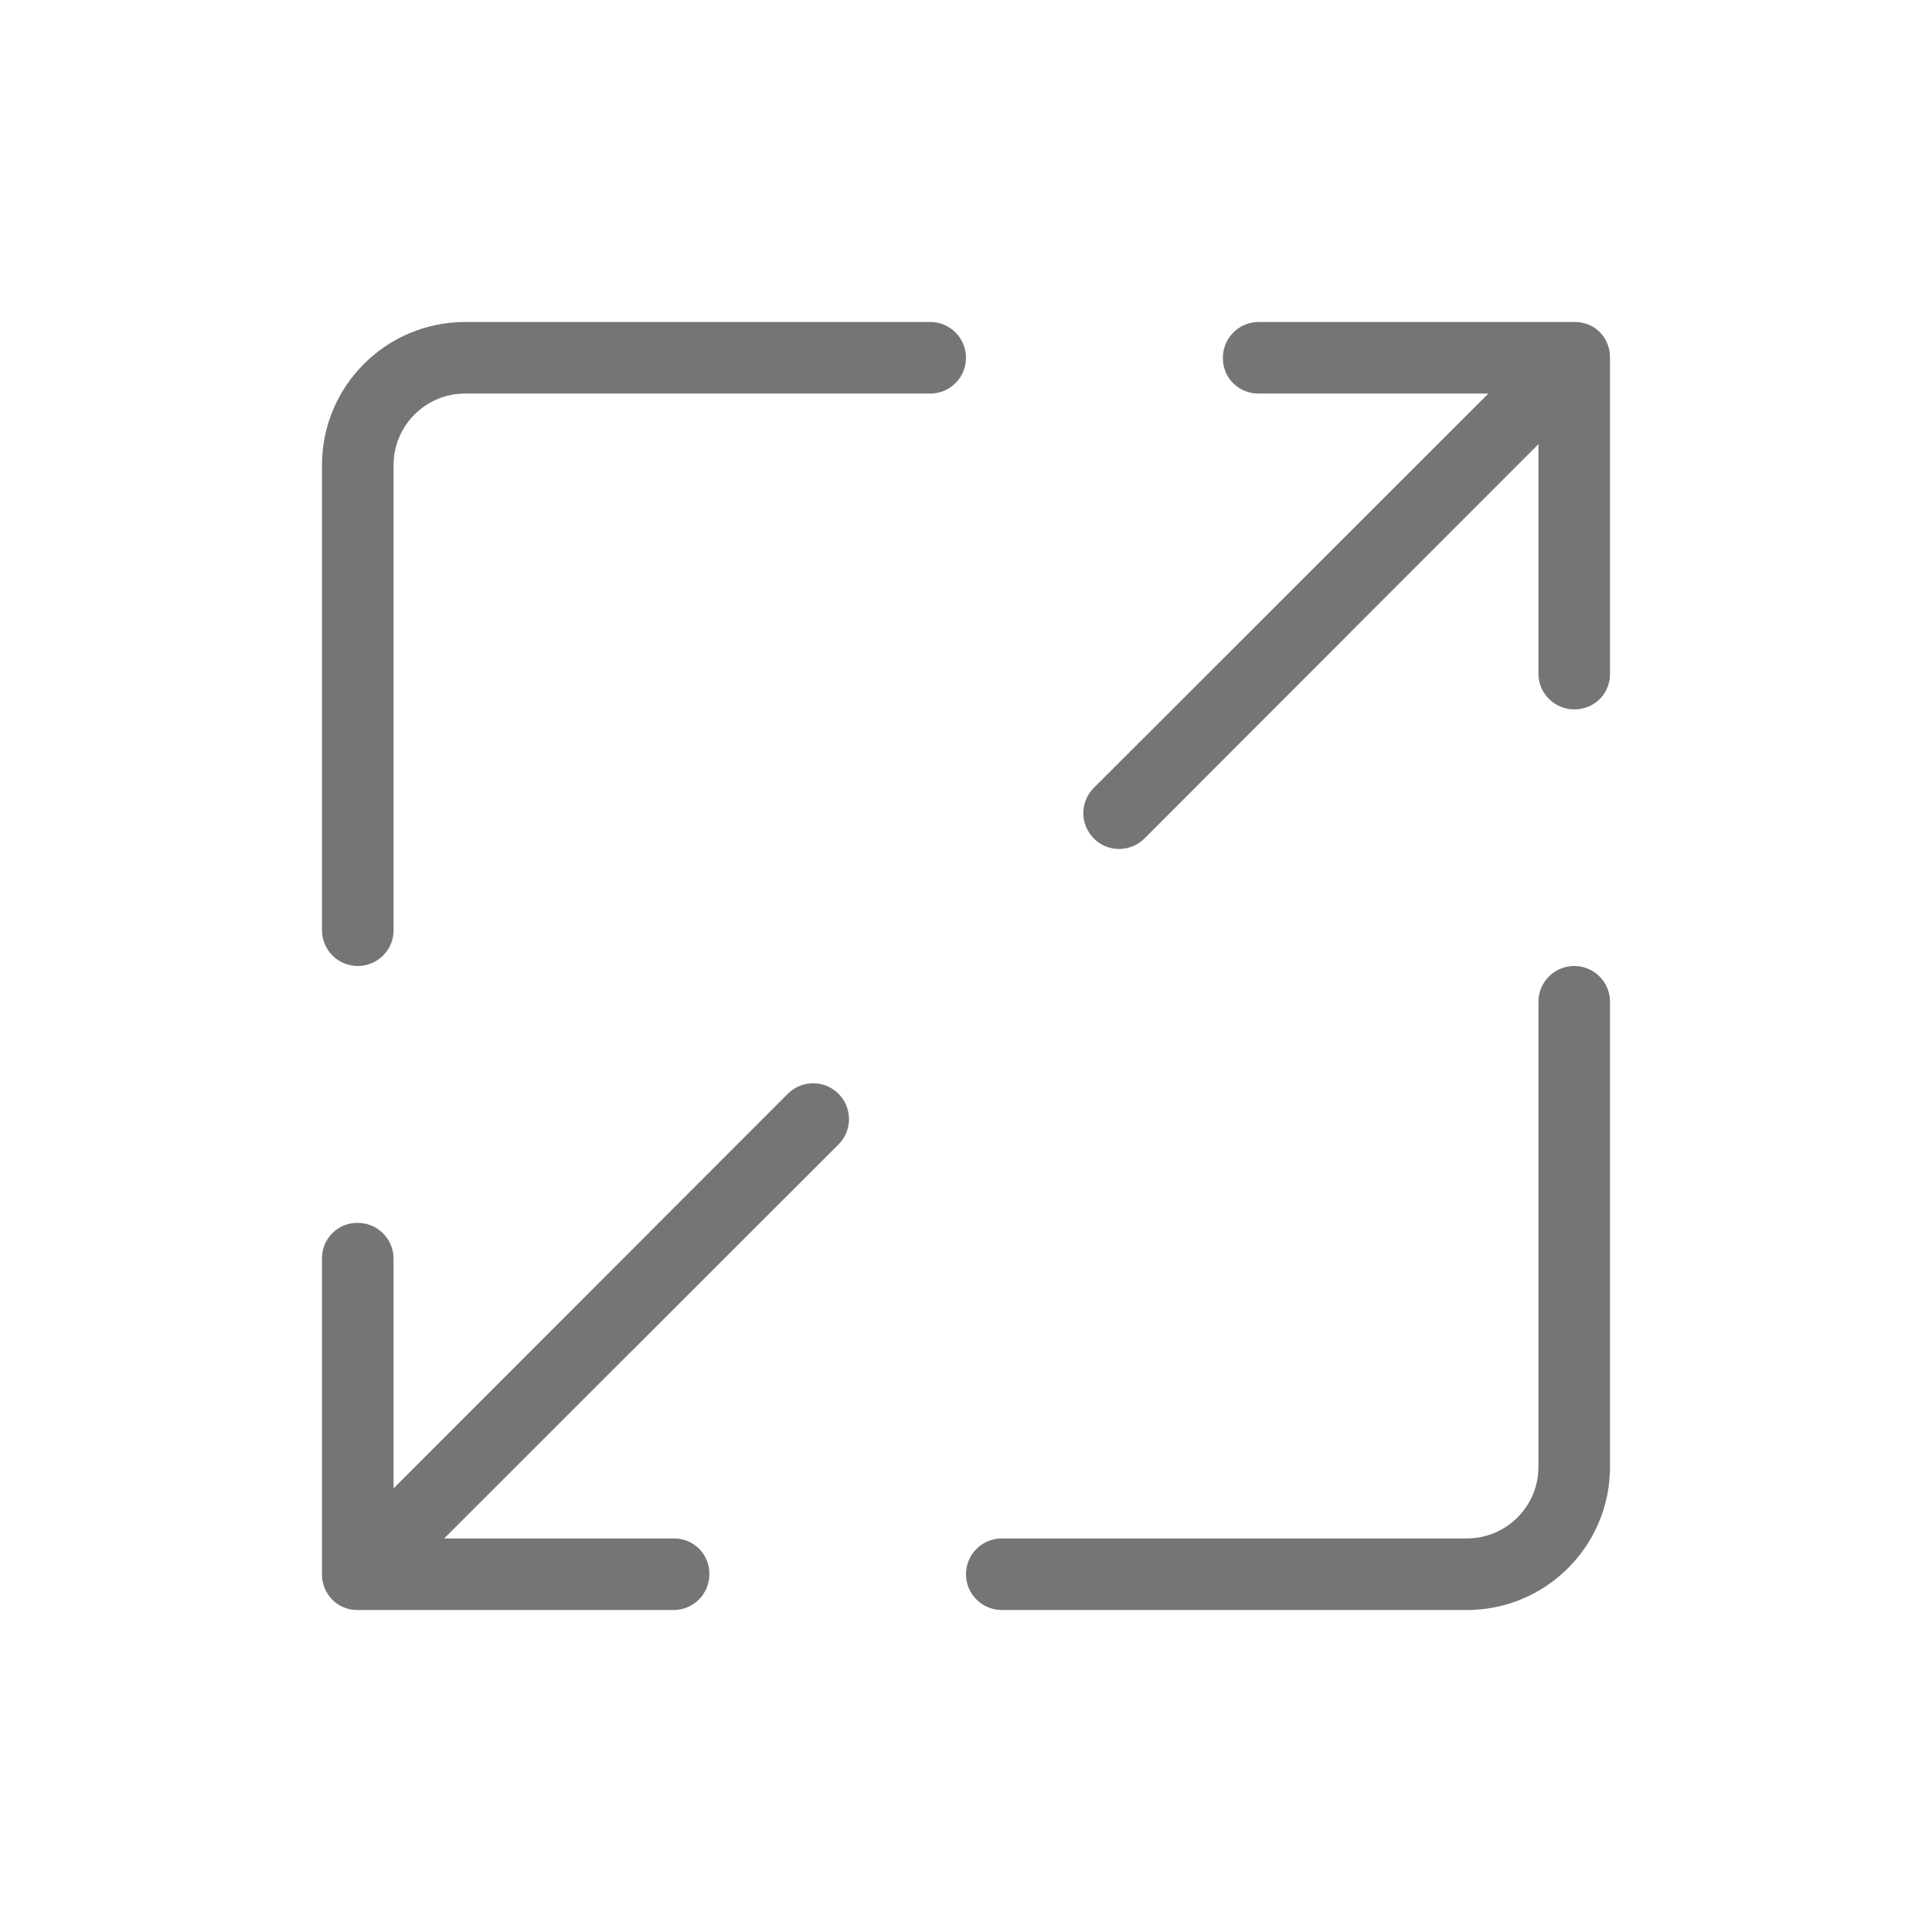
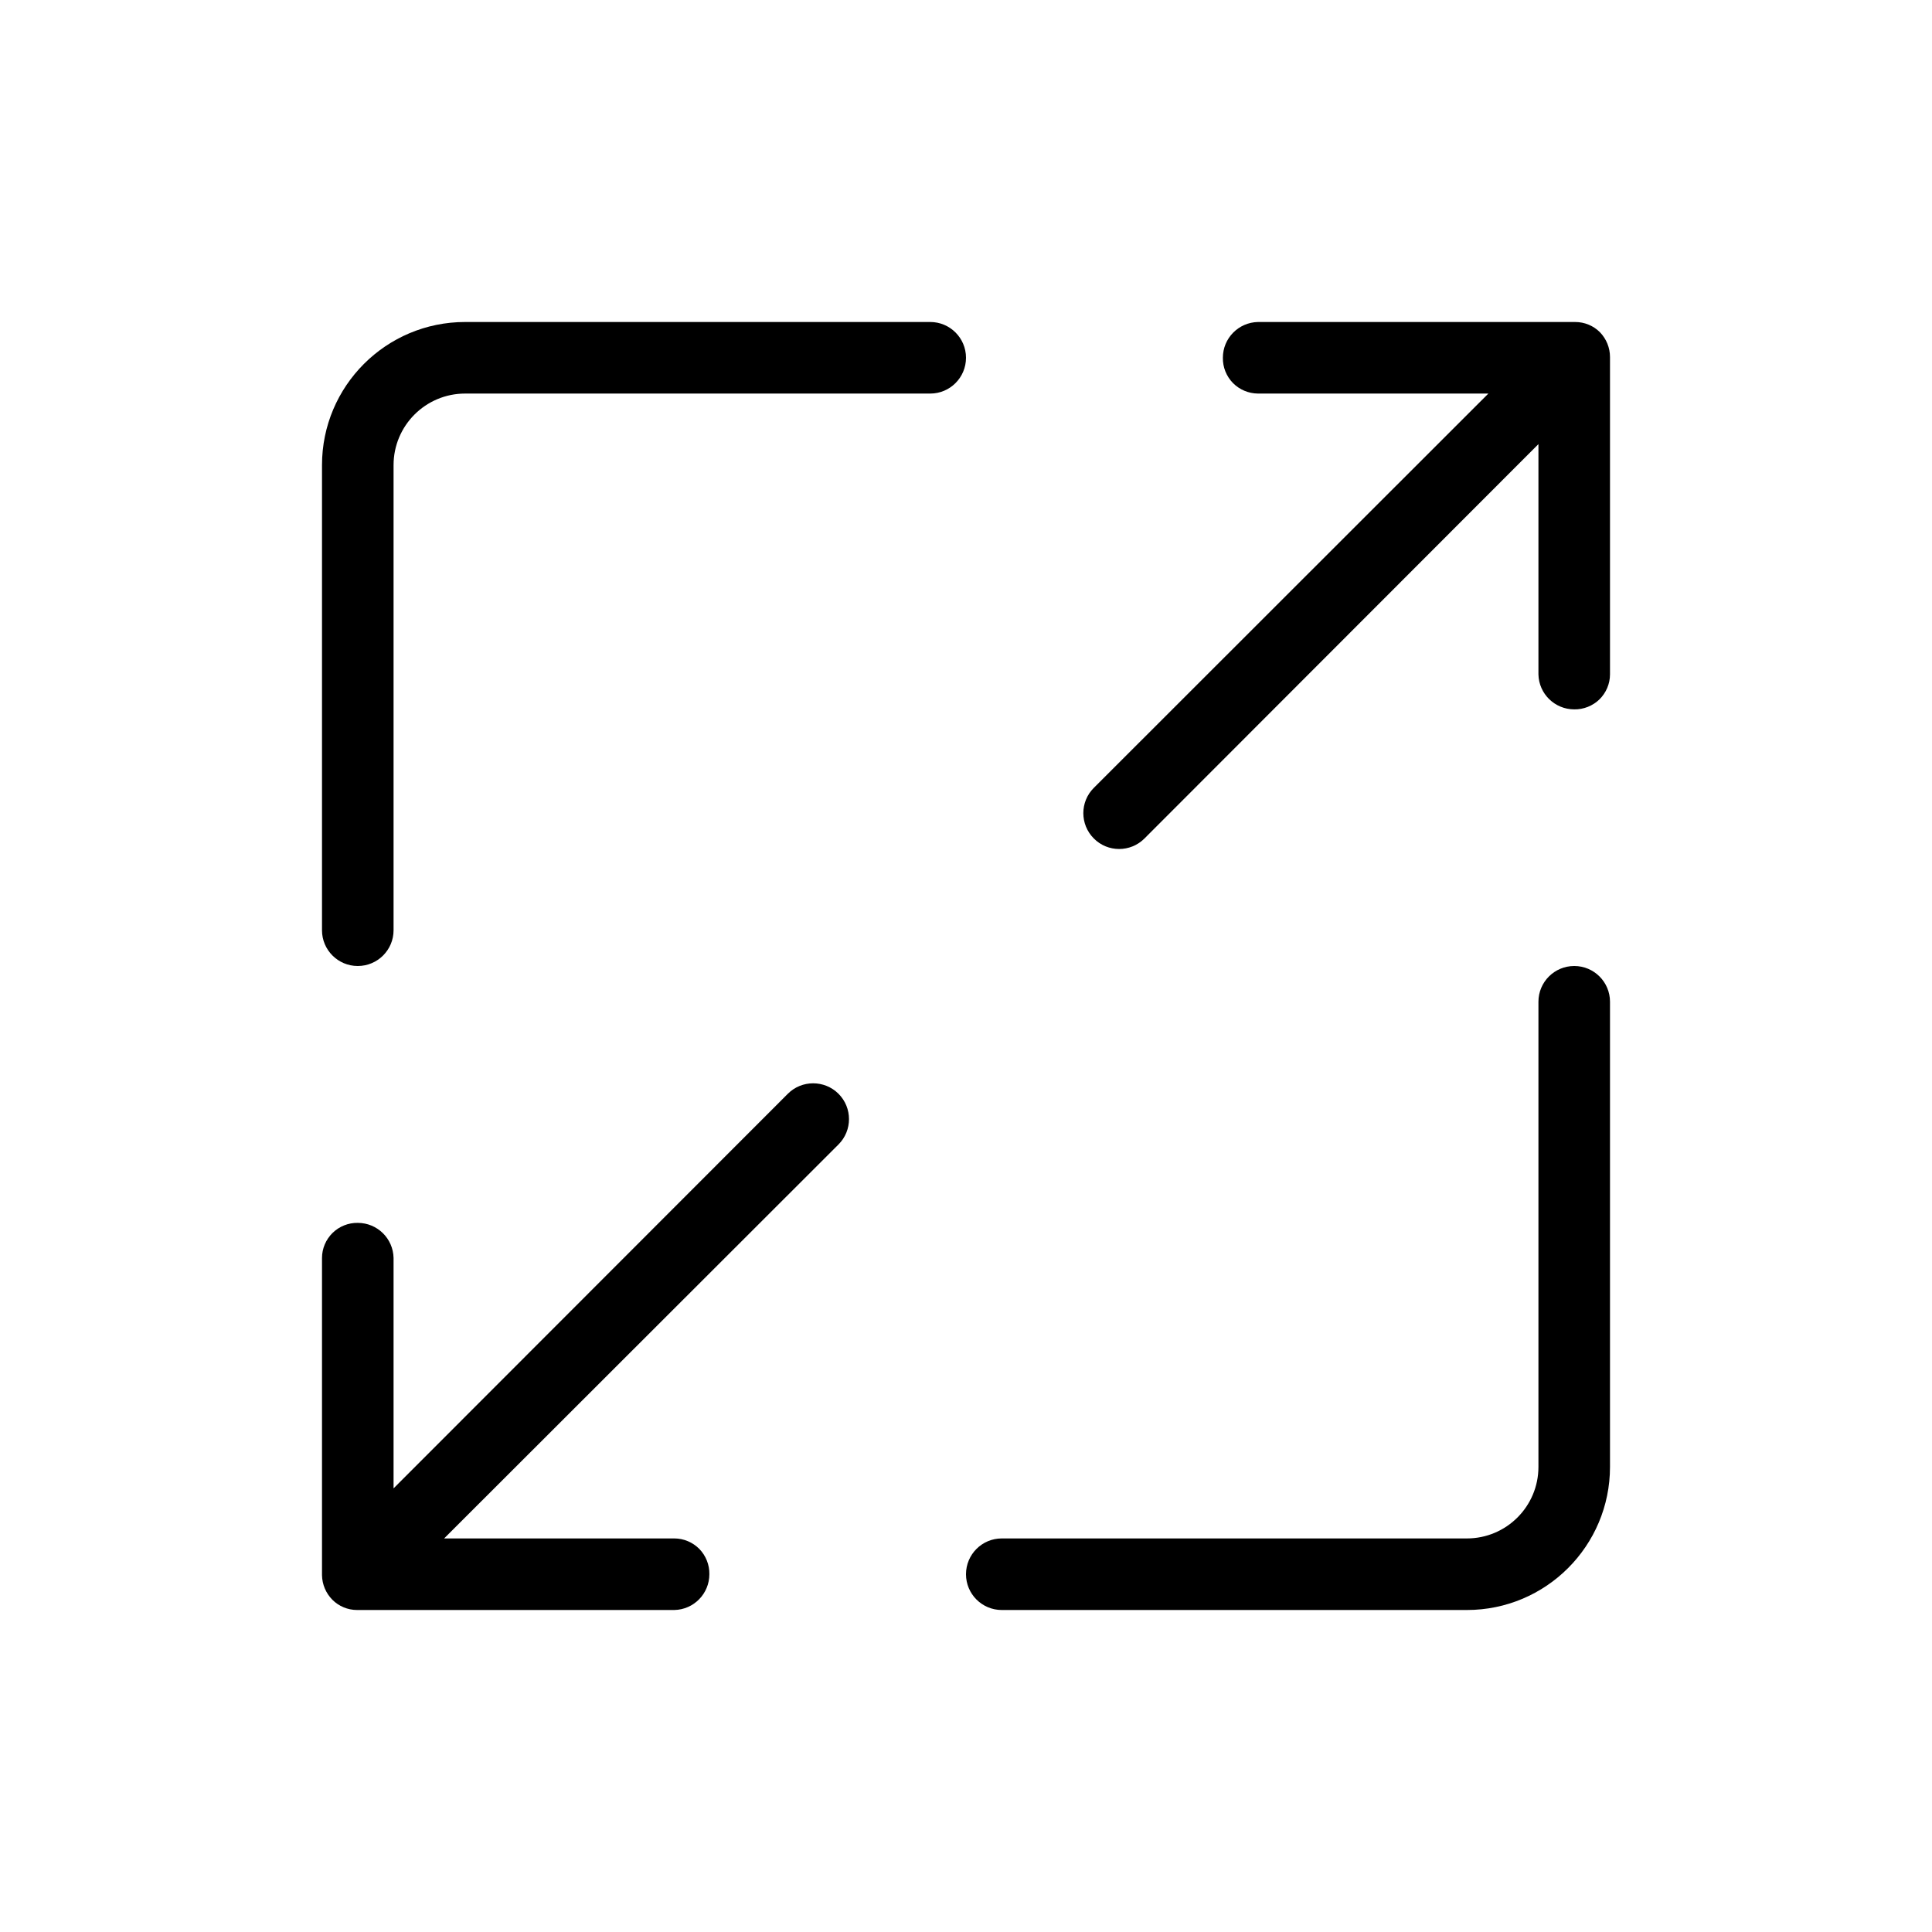
- <svg xmlns="http://www.w3.org/2000/svg" width="24" height="24" viewBox="0 0 24 24" fill="none">
-   <path fill-rule="evenodd" clip-rule="evenodd" d="M20 12.444V18.222C20 19.204 19.204 20 18.222 20H12.444C12.199 20 12 19.801 12 19.556C12 19.31 12.199 19.111 12.444 19.111H18.222C18.713 19.111 19.111 18.713 19.111 18.222V12.444C19.111 12.199 19.31 12 19.556 12C19.801 12 20 12.199 20 12.444Z" fill="#757575" />
-   <path fill-rule="evenodd" clip-rule="evenodd" d="M14.217 10.416C14.043 10.59 13.761 10.59 13.588 10.416C13.414 10.242 13.414 9.96 13.588 9.787L18.489 4.889H15.627C15.51 4.888 15.398 4.841 15.316 4.758C15.234 4.674 15.189 4.561 15.191 4.444C15.191 4.202 15.385 4.005 15.627 4H19.567C19.683 4 19.793 4.045 19.875 4.127C19.955 4.21 20 4.32 20 4.436V8.377C20 8.494 19.952 8.606 19.869 8.688C19.785 8.769 19.672 8.814 19.556 8.812C19.314 8.812 19.116 8.619 19.111 8.377V5.517L14.217 10.416Z" fill="#757575" />
-   <path fill-rule="evenodd" clip-rule="evenodd" d="M9.787 13.587C9.96 13.414 10.242 13.414 10.416 13.587C10.59 13.761 10.59 14.043 10.416 14.217L5.517 19.111H8.377C8.494 19.111 8.606 19.159 8.688 19.242C8.769 19.326 8.814 19.439 8.812 19.555C8.812 19.797 8.619 19.995 8.377 20H4.436C4.32 20 4.21 19.954 4.129 19.873C4.048 19.791 4.002 19.682 4 19.567V15.627C4 15.51 4.048 15.398 4.131 15.316C4.215 15.234 4.328 15.189 4.444 15.191C4.686 15.191 4.884 15.384 4.889 15.627V18.489L9.787 13.587Z" fill="#757575" />
-   <path fill-rule="evenodd" clip-rule="evenodd" d="M4 11.556V5.778C4 4.796 4.796 4 5.778 4H11.556C11.801 4 12 4.199 12 4.444C12 4.69 11.801 4.889 11.556 4.889H5.778C5.287 4.889 4.889 5.287 4.889 5.778V11.556C4.889 11.801 4.69 12 4.444 12C4.199 12 4 11.801 4 11.556Z" fill="#757575" />
+ <svg xmlns="http://www.w3.org/2000/svg" width="24" height="24" viewBox="0 0 24 24">
+   <path d="M20 12.444V18.222C20 19.204 19.204 20 18.222 20H12.444C12.199 20 12 19.801 12 19.556C12 19.31 12.199 19.111 12.444 19.111H18.222C18.713 19.111 19.111 18.713 19.111 18.222V12.444C19.111 12.199 19.31 12 19.556 12C19.801 12 20 12.199 20 12.444 Z" />
+   <path d="M14.217 10.416C14.043 10.59 13.761 10.59 13.588 10.416C13.414 10.242 13.414 9.96 13.588 9.787L18.489 4.889H15.627C15.51 4.888 15.398 4.841 15.316 4.758C15.234 4.674 15.189 4.561 15.191 4.444C15.191 4.202 15.385 4.005 15.627 4H19.567C19.683 4 19.793 4.045 19.875 4.127C19.955 4.21 20 4.32 20 4.436V8.377C20 8.494 19.952 8.606 19.869 8.688C19.785 8.769 19.672 8.814 19.556 8.812C19.314 8.812 19.116 8.619 19.111 8.377V5.517L14.217 10.416 Z" />
+   <path d="M9.787 13.587C9.96 13.414 10.242 13.414 10.416 13.587C10.59 13.761 10.59 14.043 10.416 14.217L5.517 19.111H8.377C8.494 19.111 8.606 19.159 8.688 19.242C8.769 19.326 8.814 19.439 8.812 19.555C8.812 19.797 8.619 19.995 8.377 20H4.436C4.32 20 4.21 19.954 4.129 19.873C4.048 19.791 4.002 19.682 4 19.567V15.627C4 15.51 4.048 15.398 4.131 15.316C4.215 15.234 4.328 15.189 4.444 15.191C4.686 15.191 4.884 15.384 4.889 15.627V18.489L9.787 13.587 Z" />
+   <path d="M4 11.556V5.778C4 4.796 4.796 4 5.778 4H11.556C11.801 4 12 4.199 12 4.444C12 4.69 11.801 4.889 11.556 4.889H5.778C5.287 4.889 4.889 5.287 4.889 5.778V11.556C4.889 11.801 4.69 12 4.444 12C4.199 12 4 11.801 4 11.556 Z" />
</svg>
